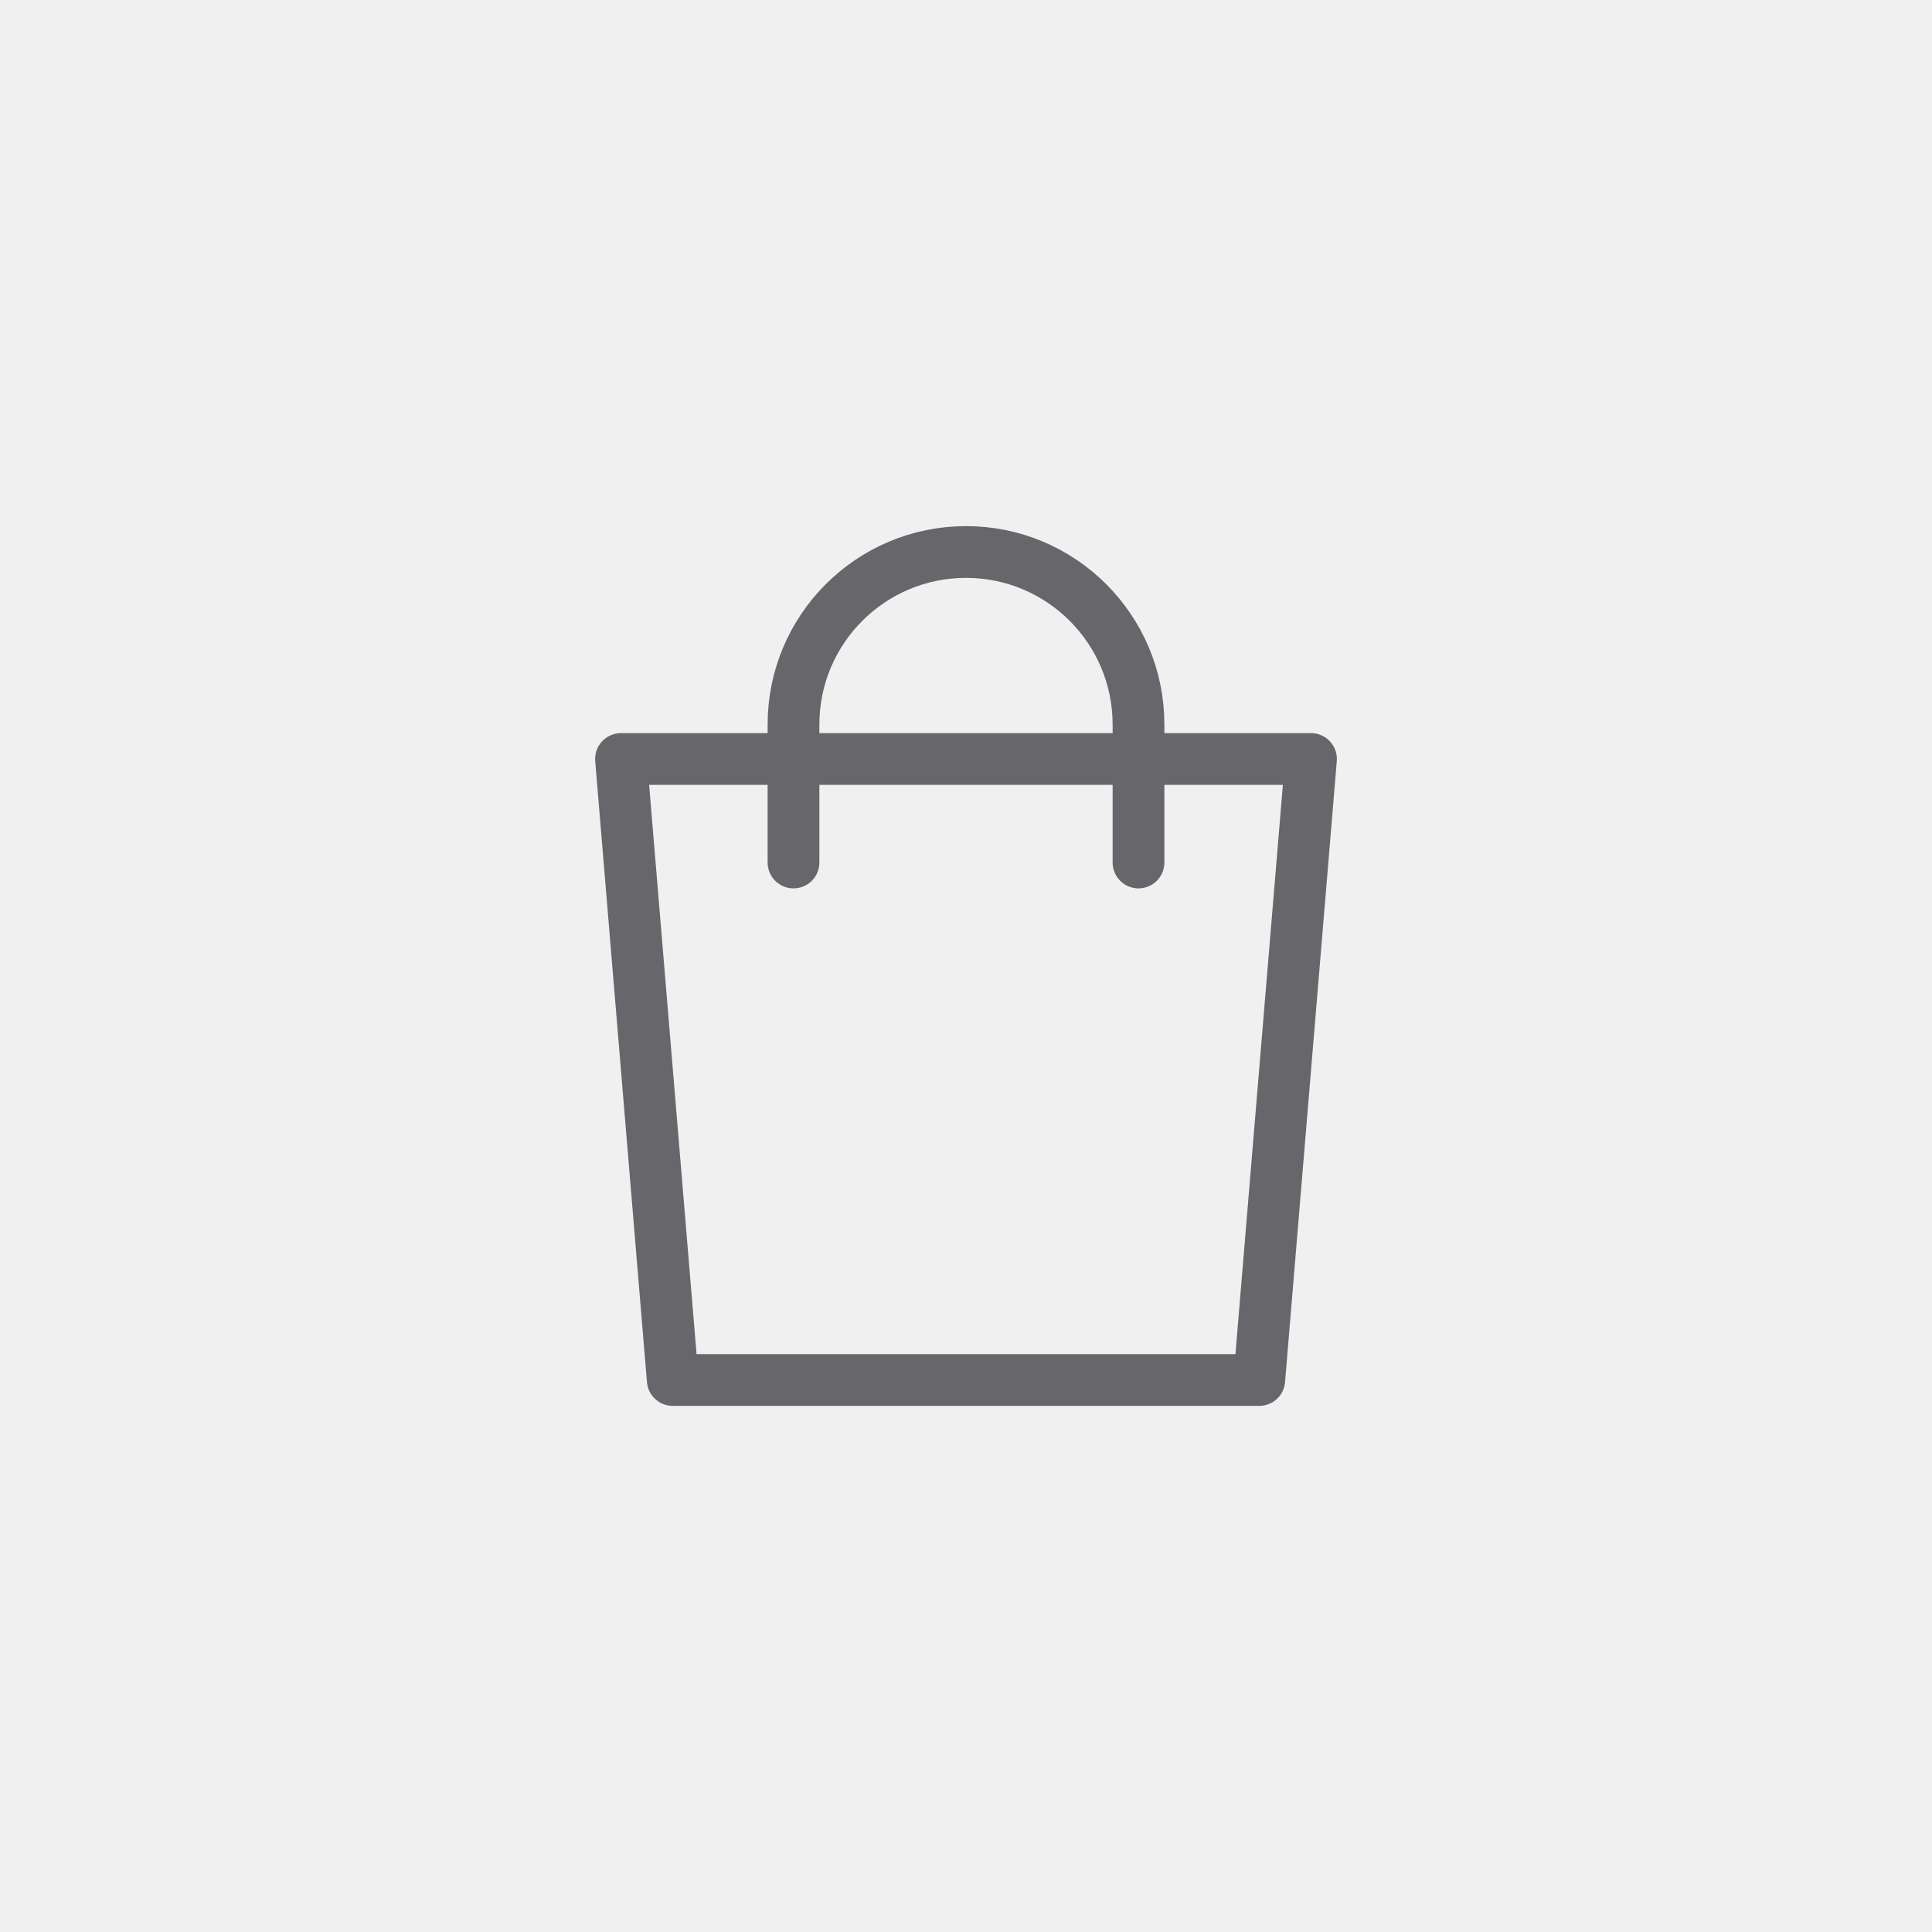
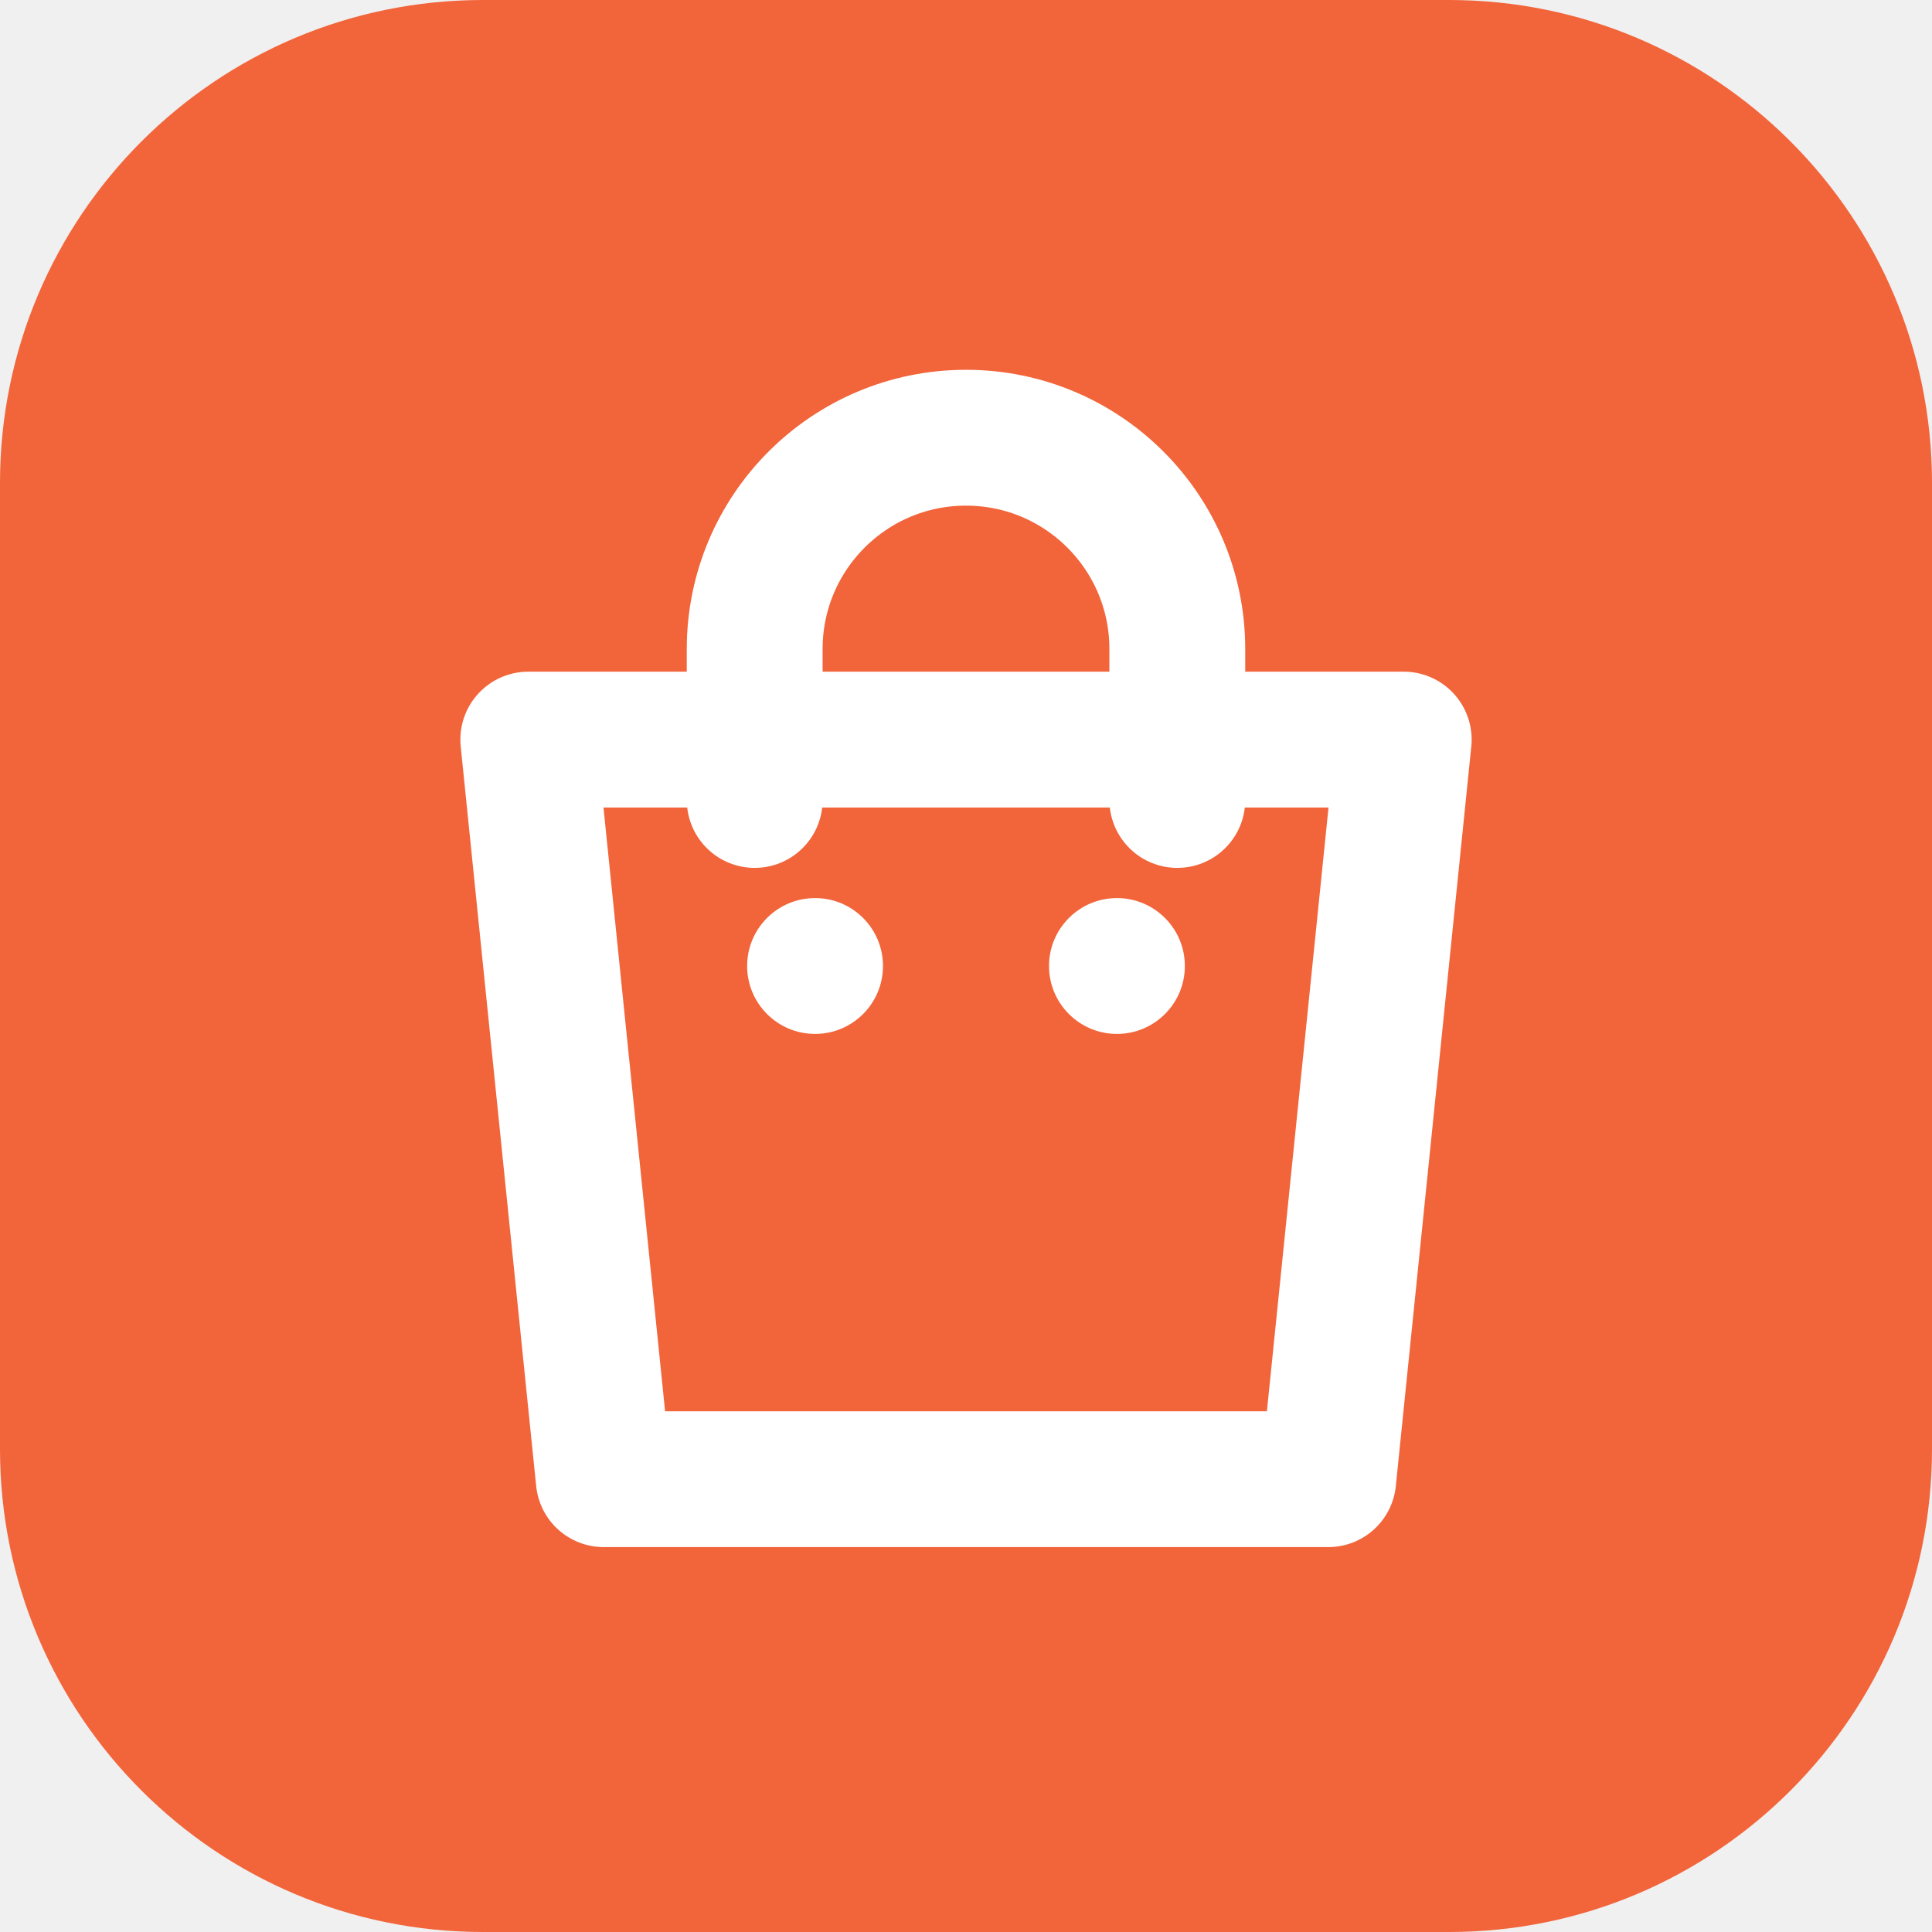
- <svg xmlns="http://www.w3.org/2000/svg" viewBox="0 0 56 56" fill="none" stroke="#66666b" stroke-width="1.5" stroke-linecap="round" stroke-linejoin="round">
-   <path d="M18 22h20l-1.5 18h-17Z" />
-   <path d="M23 25v-4a5 5 0 0 1 10 0v4" />
+ <svg xmlns="http://www.w3.org/2000/svg" width="256" height="256" viewBox="0 0 256 256">
+   <rect width="256" height="256" rx="64" fill="#F2643A" />
+   <path d="M70 98 H186 L176 196 H80 Z" fill="none" stroke="#FFFFFF" stroke-width="18" stroke-linejoin="round" />
+   <path d="M100 106 V86 a28 28 0 0 1 56 0 V106" fill="none" stroke="#FFFFFF" stroke-width="18" stroke-linecap="round" />
+   <circle cx="108" cy="128" r="9" fill="#FFFFFF" />
+   <circle cx="148" cy="128" r="9" fill="#FFFFFF" />
</svg>
